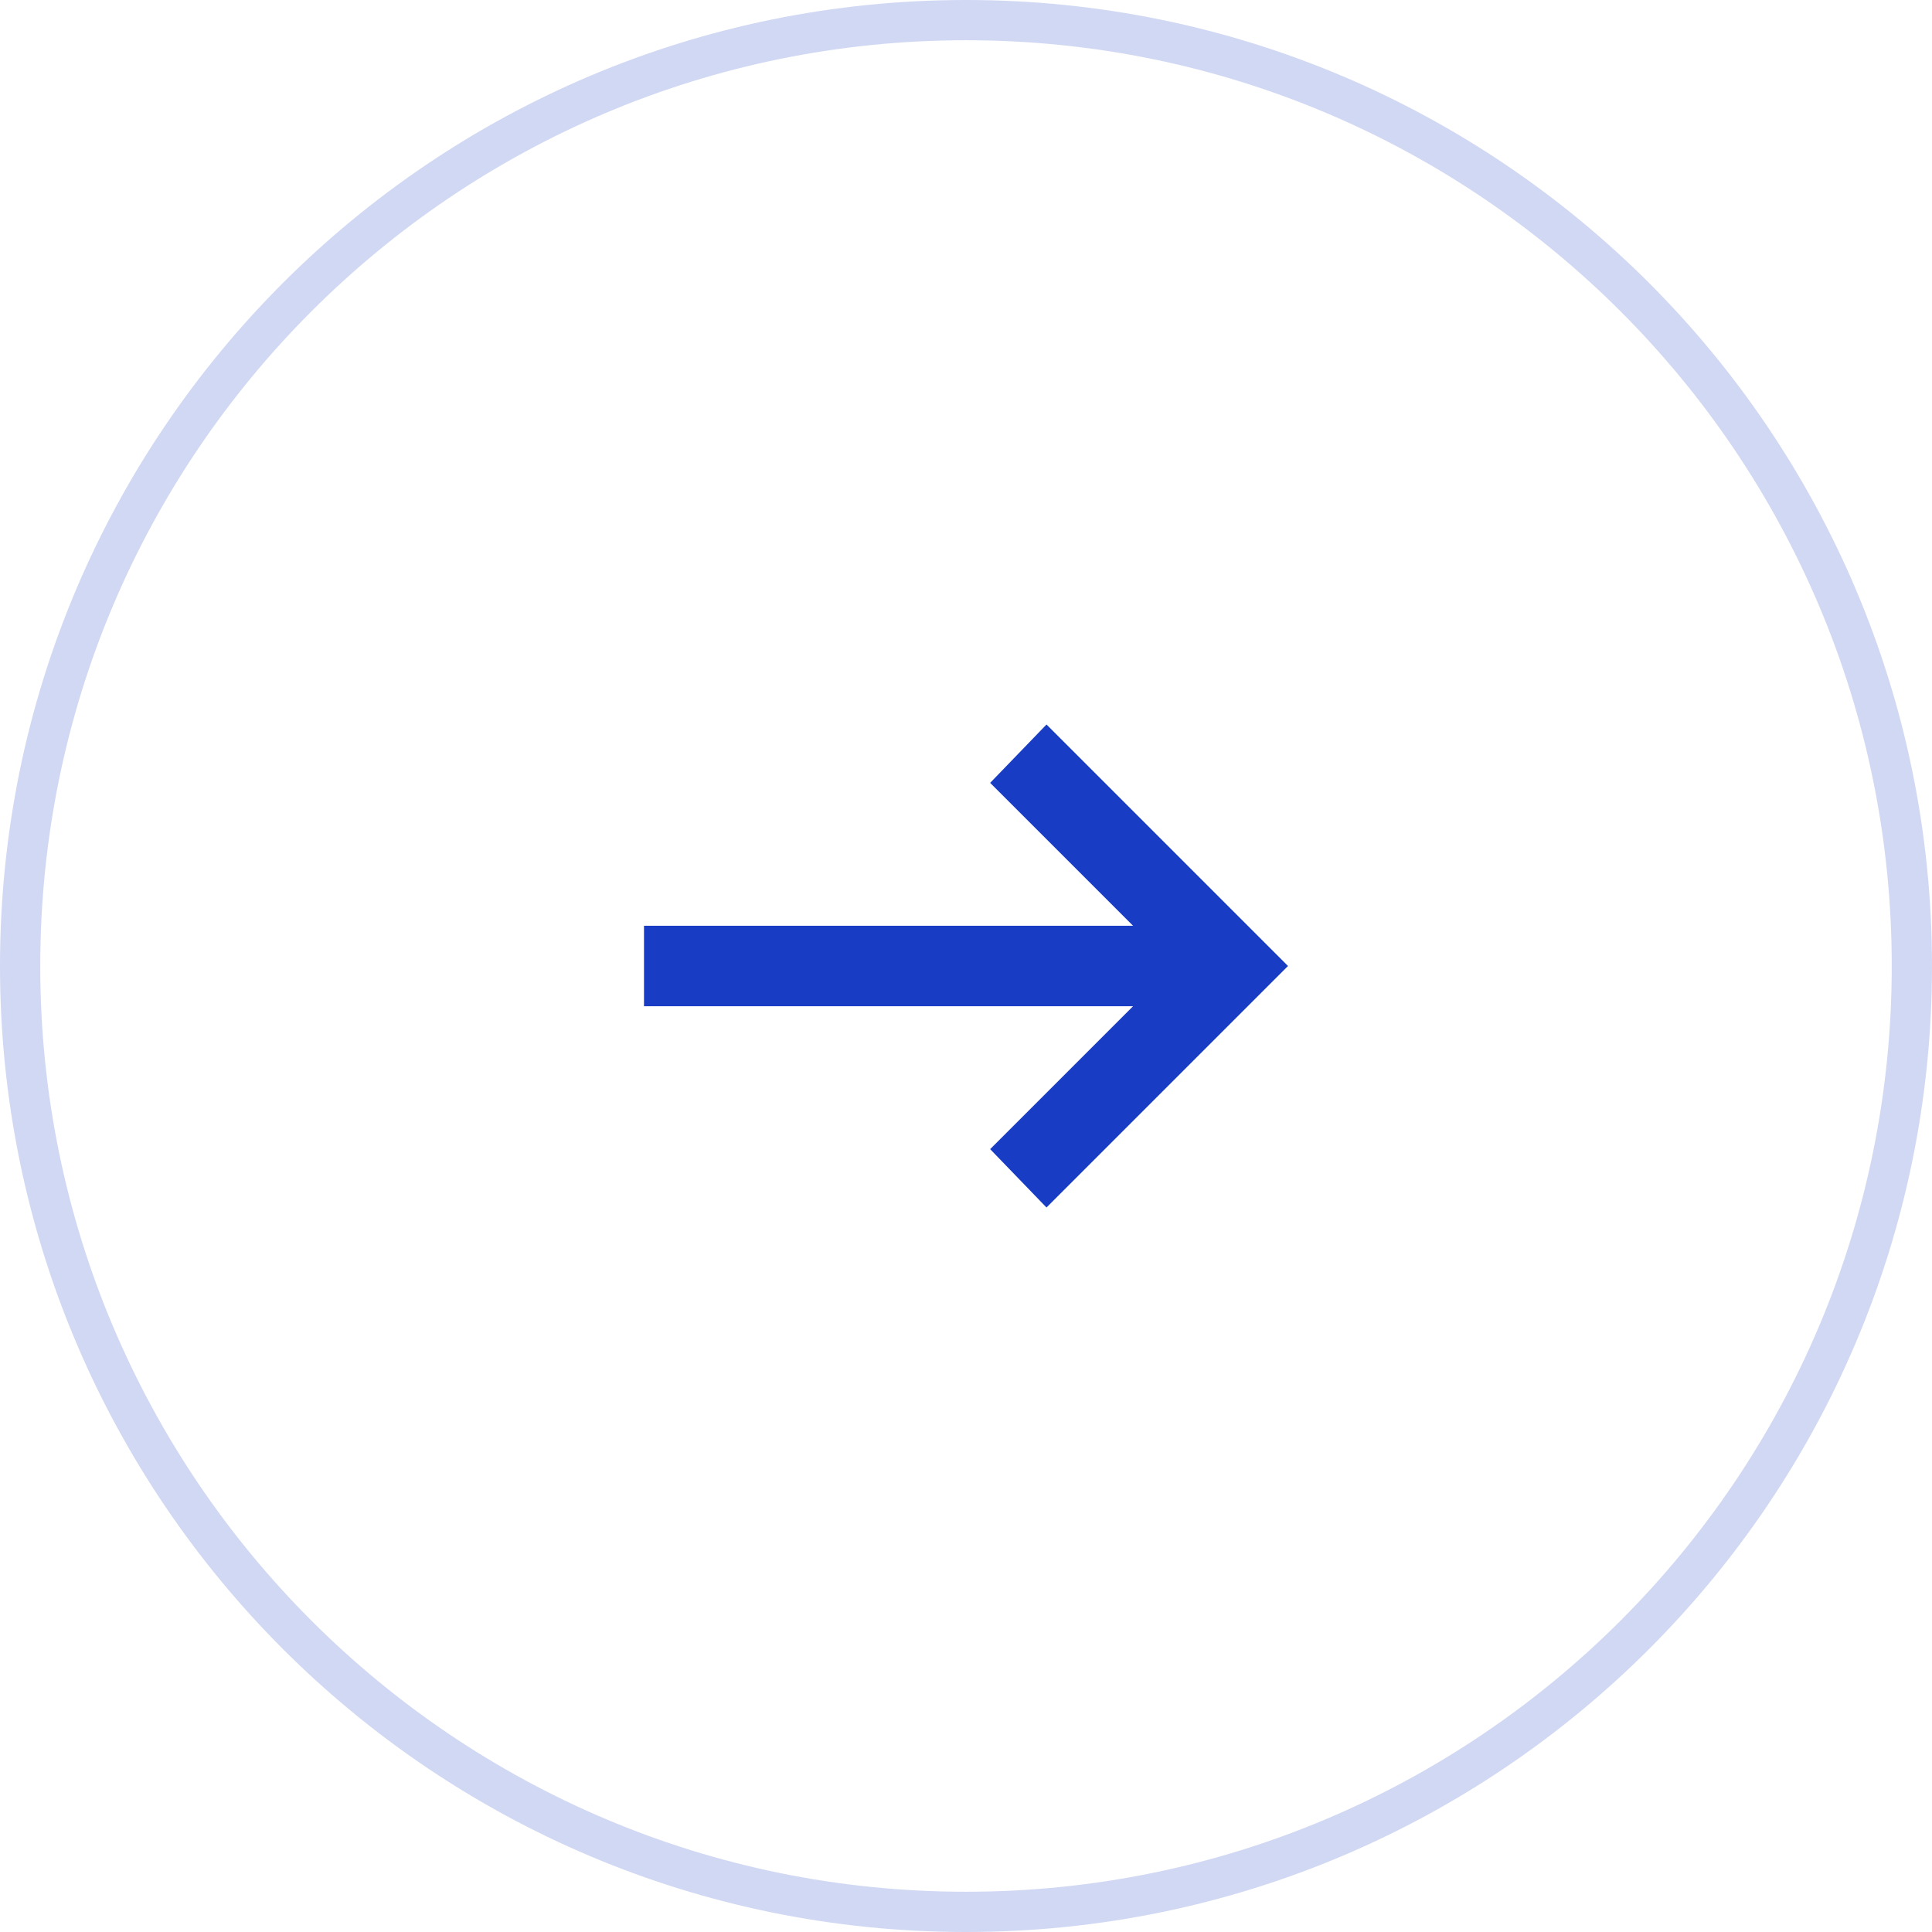
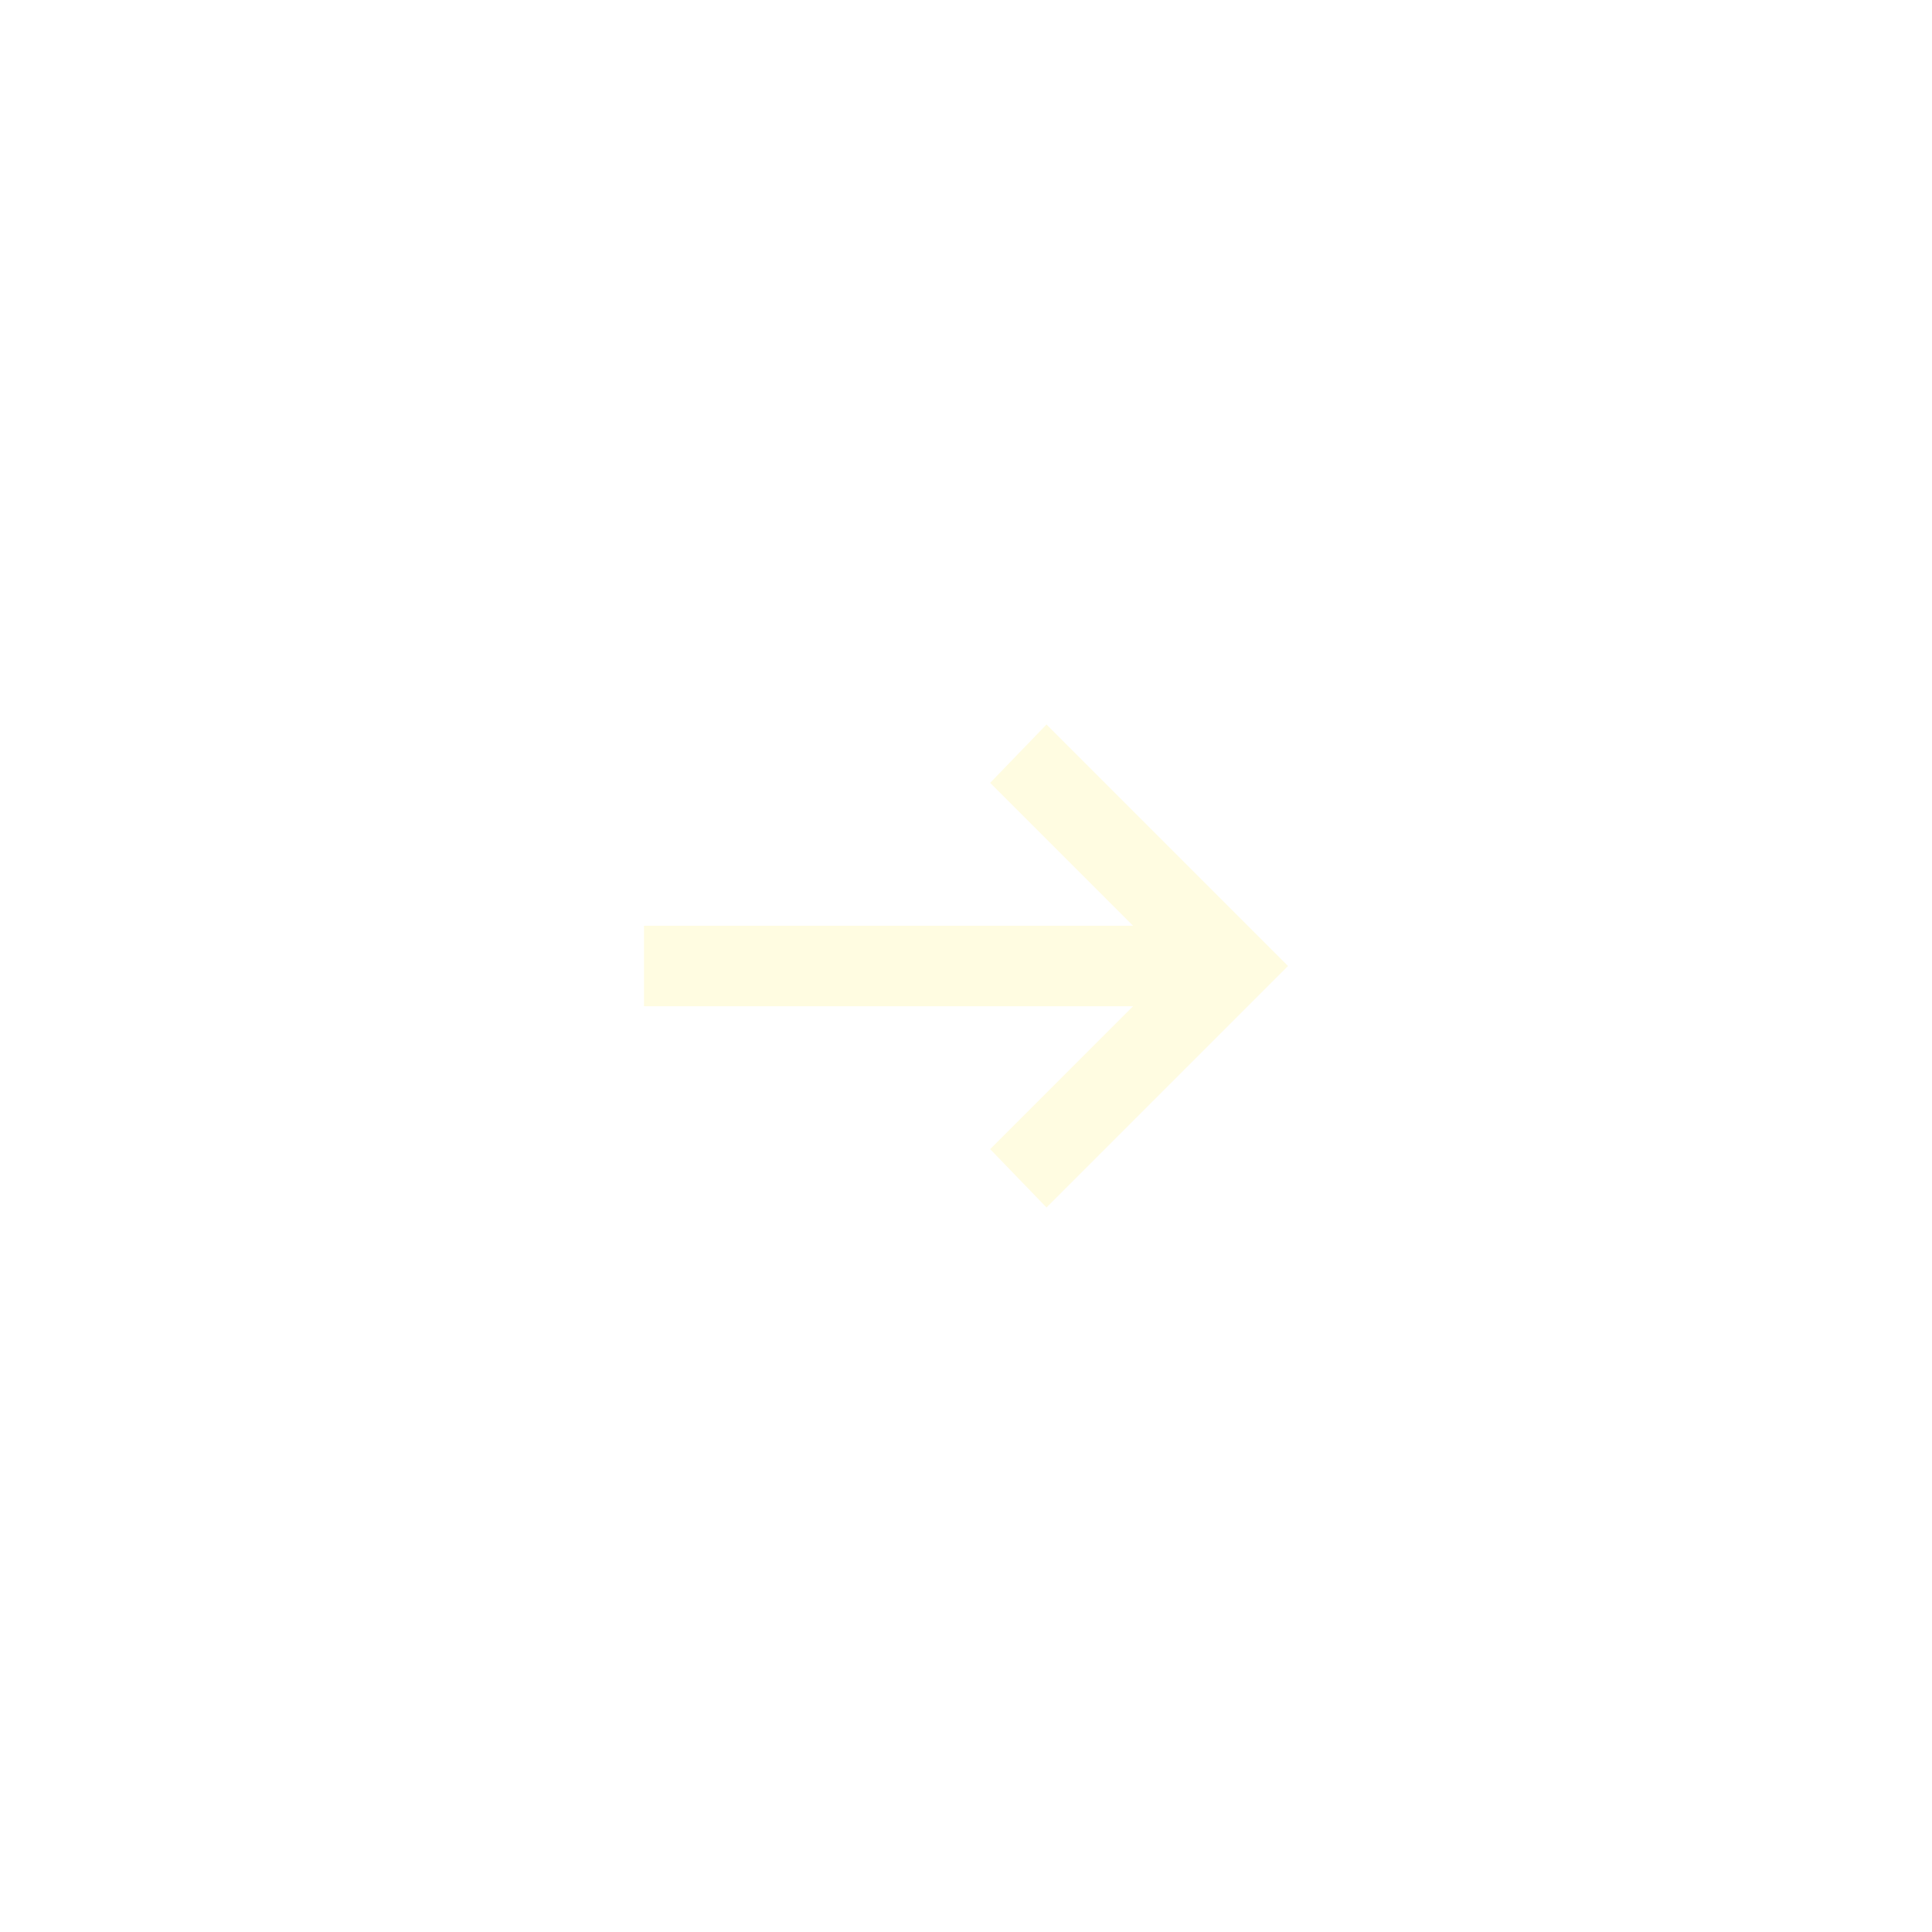
<svg xmlns="http://www.w3.org/2000/svg" width="48" height="48" viewBox="0 0 48 48" fill="none">
-   <mask id="mask0_97_1902" style="mask-type:alpha" maskUnits="userSpaceOnUse" x="12" y="12" width="24" height="24">
+   <mask id="mask0_211_2441" style="mask-type:alpha" maskUnits="userSpaceOnUse" x="12" y="12" width="24" height="24">
    <rect x="12" y="12" width="24" height="24" fill="#193CC4" />
  </mask>
-   <g mask="url(#mask0_97_1902)">
-     <path d="M26 30L24.6 28.55L28.15 25H16V23H28.15L24.6 19.45L26 18L32 24L26 30Z" fill="#193CC4" />
+   <g mask="url(#mask0_211_2441)">
+     <path d="M26 30L24.6 28.55L28.15 25H16V23H28.15L24.6 19.45L26 18L32 24L26 30Z" fill="#FFFCE1" />
  </g>
-   <rect x="0.5" y="47.5" width="47" height="47" rx="23.5" transform="rotate(-90 0.5 47.5)" stroke="#193CC4" stroke-opacity="0.2" />
</svg>
